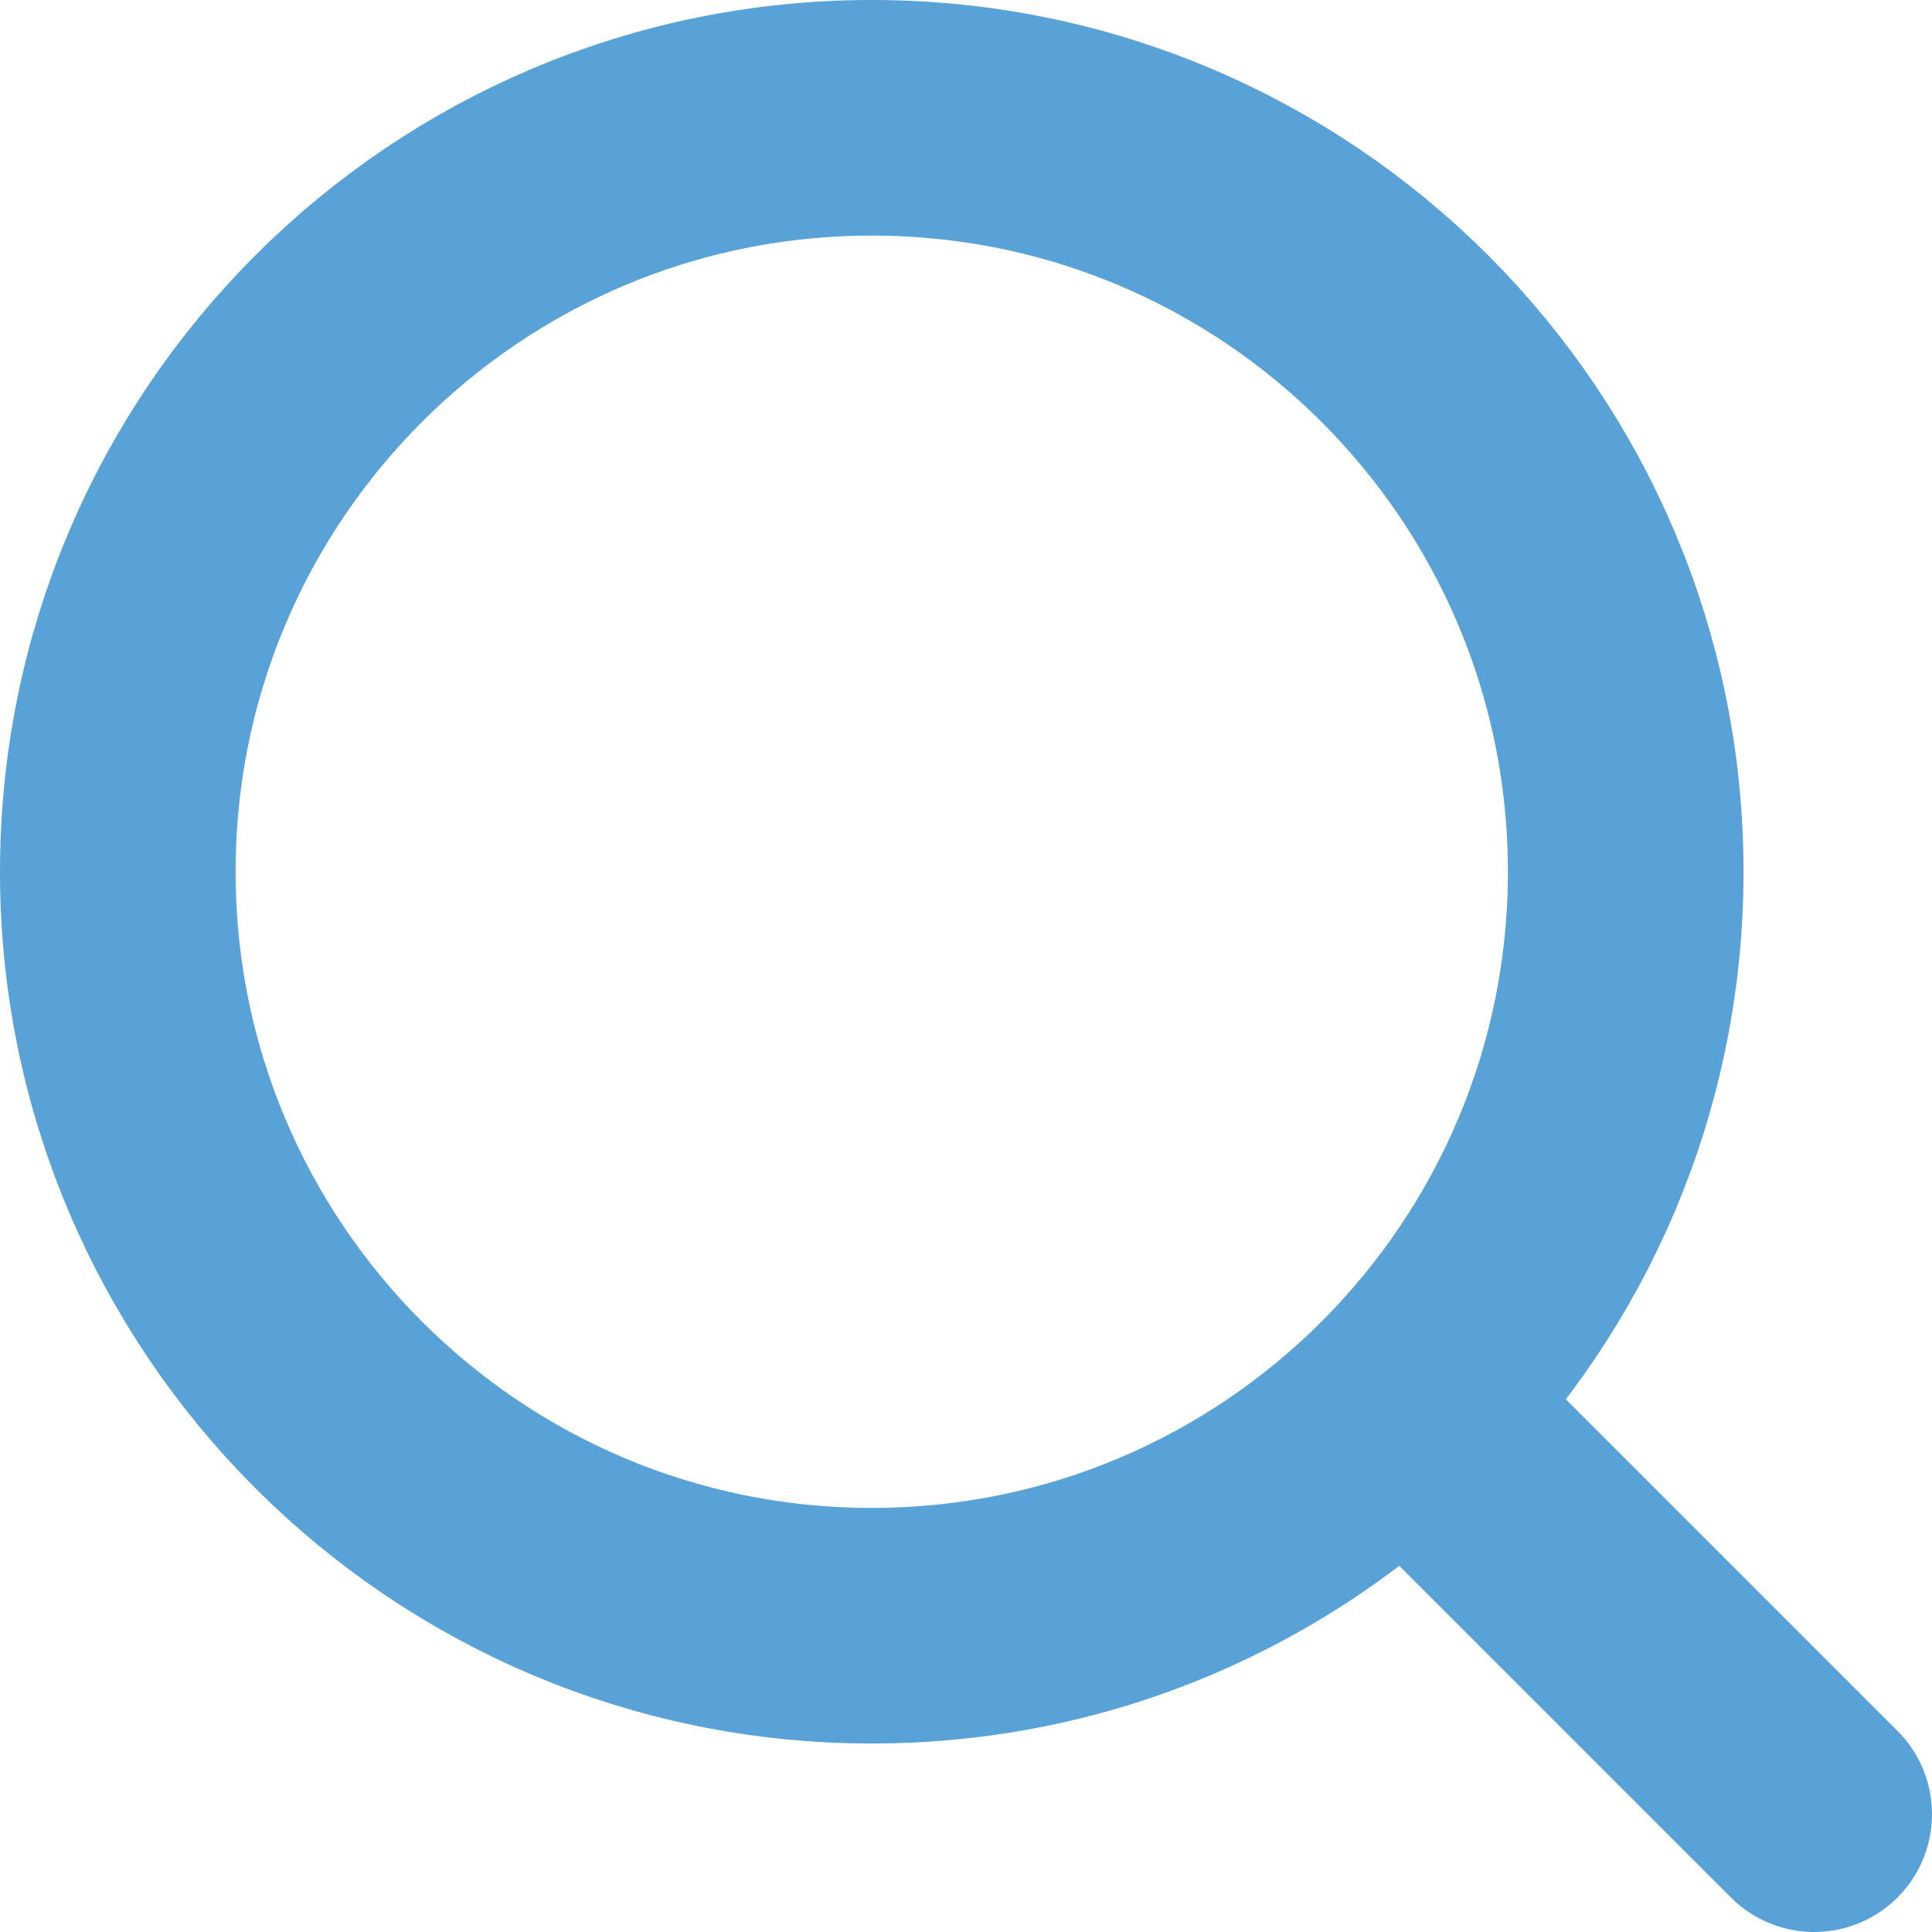
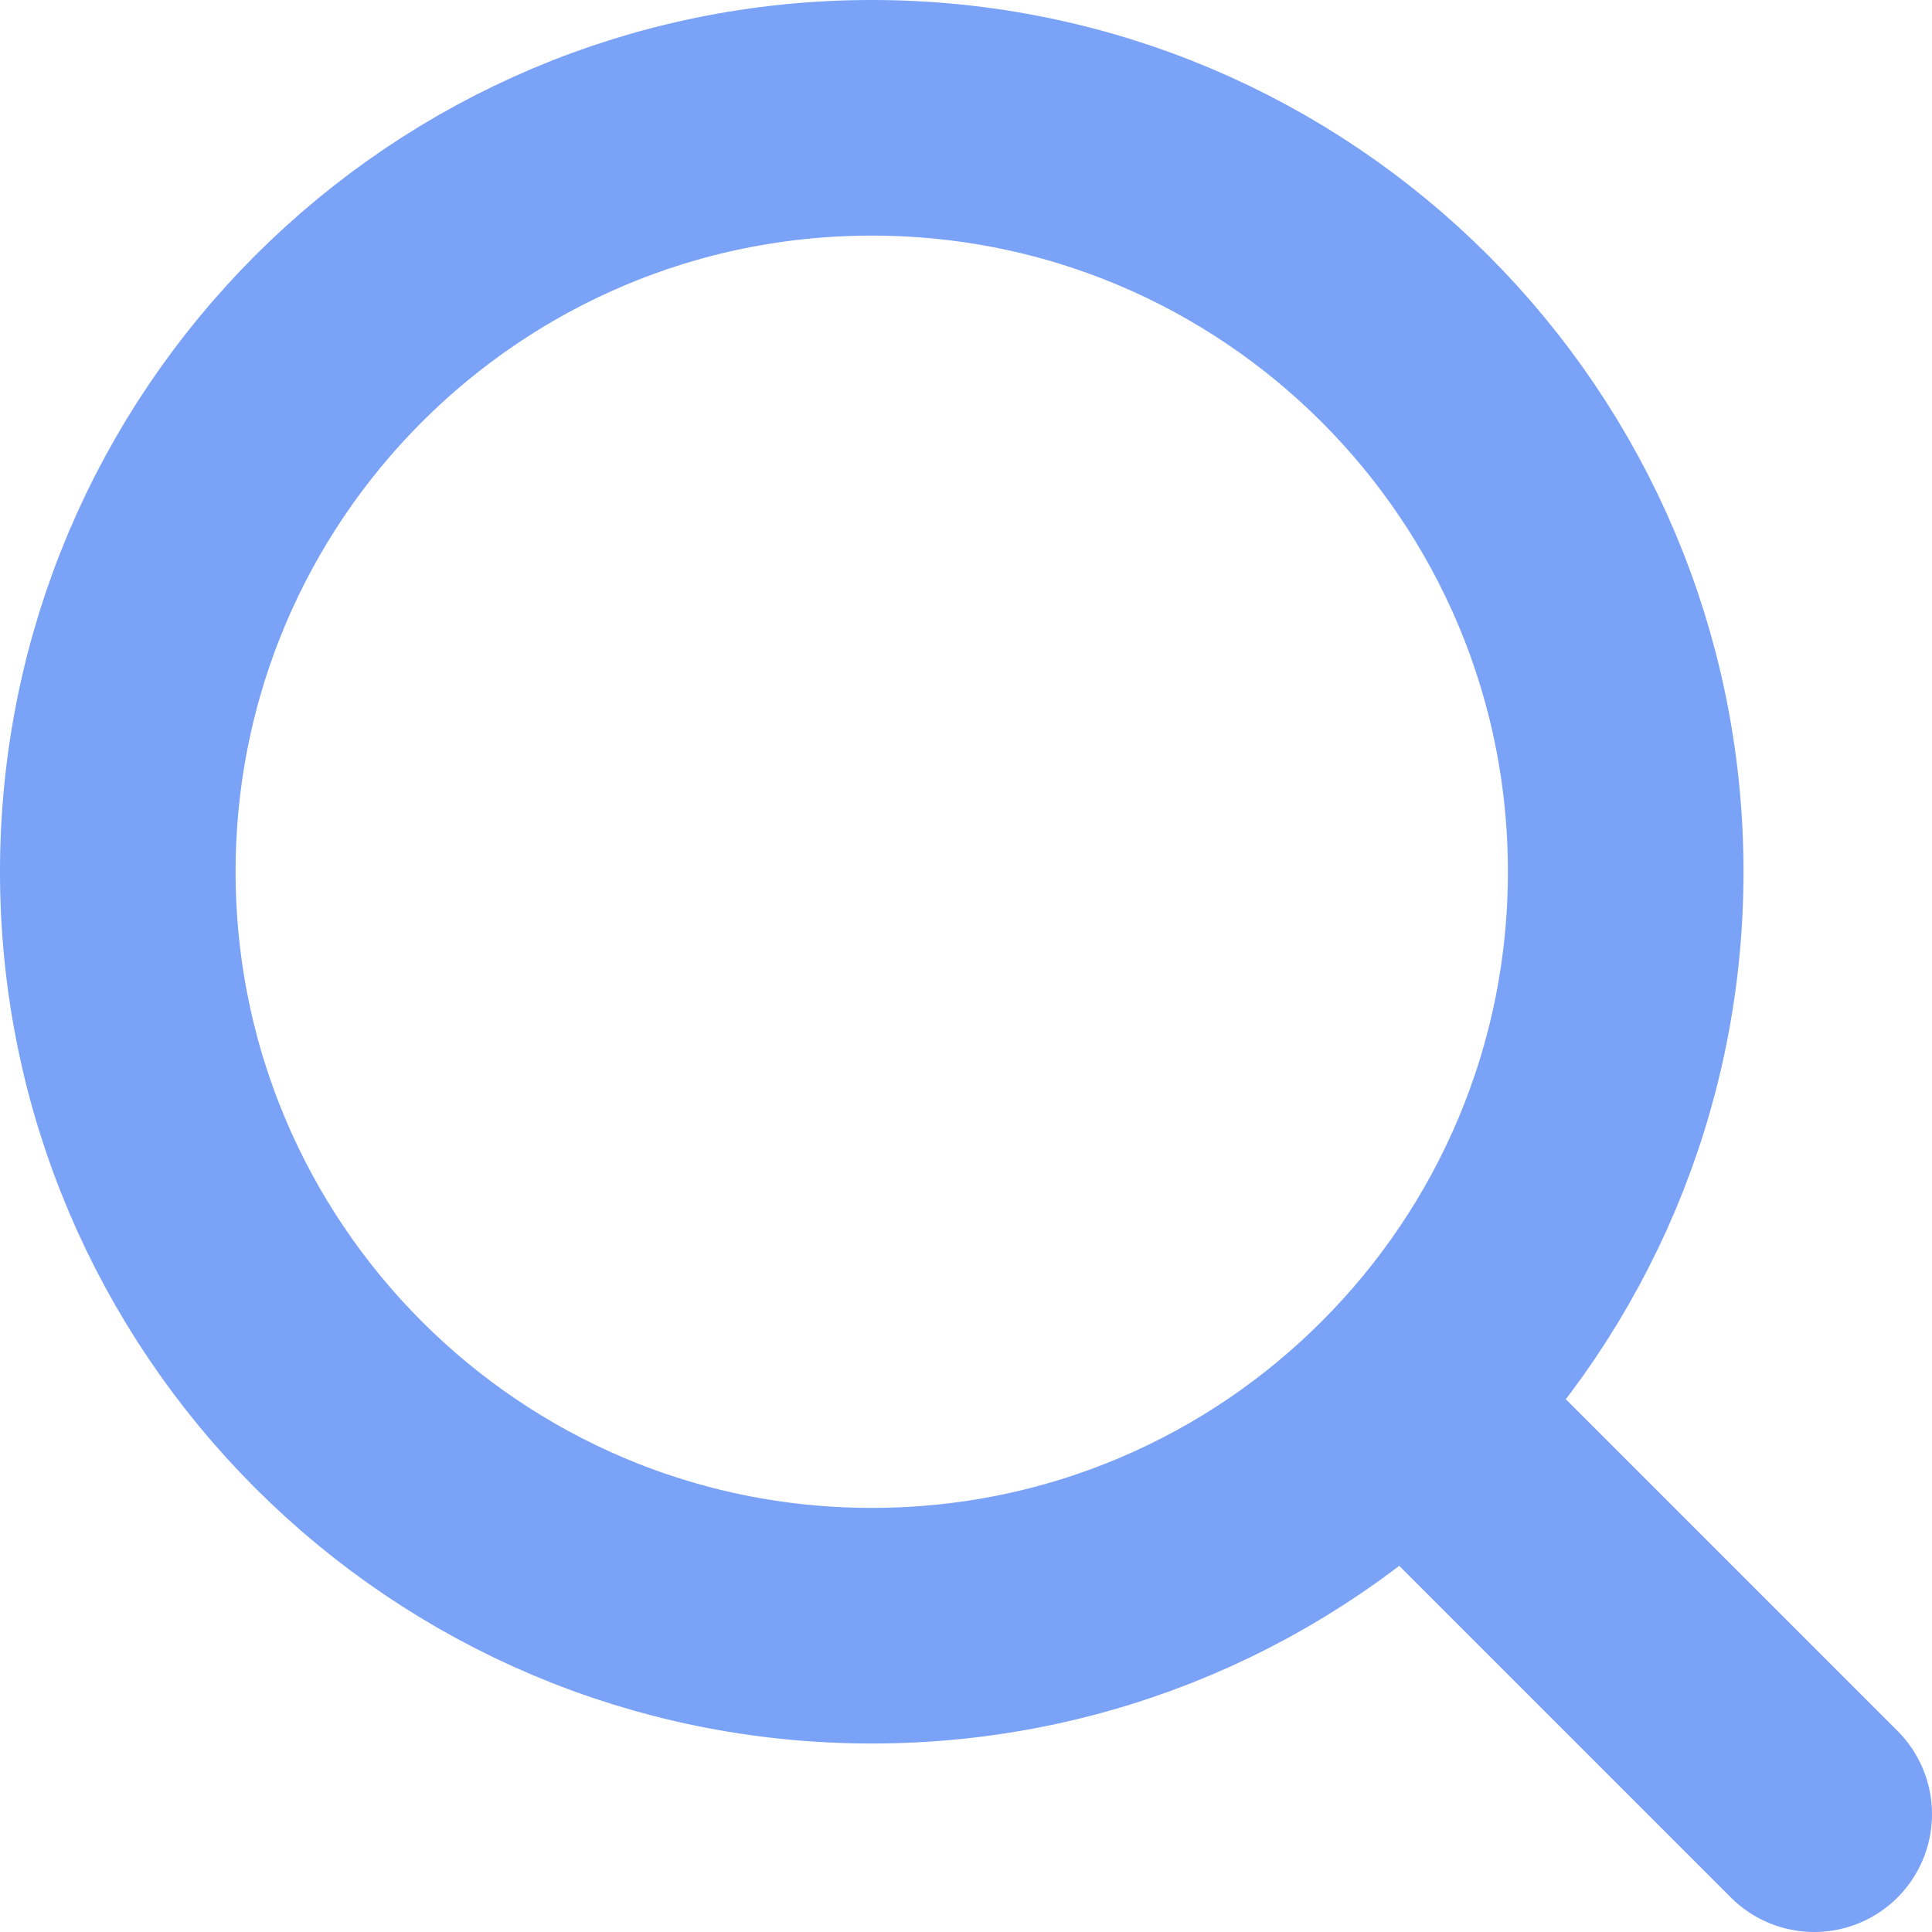
<svg xmlns="http://www.w3.org/2000/svg" width="20" height="20" viewBox="0 0 24 24" stroke-width="2.5" fill="none" color="#000000" version="1.1" id="svg6">
  <defs id="defs10" />
-   <g id="g847" transform="matrix(1.170732,0,0,1.170732,-2.04878,-2.04878)">
-     <path d="m 17,17 4,4" stroke="#000000" stroke-width="2.5" stroke-linecap="round" stroke-linejoin="round" id="path2" style="stroke:#59a2d8;stroke-opacity:1" />
-     <path d="m 3,11 c 0,4.418 3.582,8 8,8 2.213,0 4.216,-0.898 5.664,-2.351 C 18.108,15.202 19,13.205 19,11 19,6.582 15.418,3 11,3 6.582,3 3,6.582 3,11 Z" stroke="#000000" stroke-width="2.5" stroke-linecap="round" stroke-linejoin="round" id="path4" style="stroke:#59a2d8;stroke-opacity:1" />
+   <g id="g847" transform="matrix(1.170732,0,0,1.170732,-2.04878,-2.04878)" style="stroke:#7aa2f7;stroke-opacity:1">
+     <path d="m 17,17 4,4" stroke="#000000" stroke-width="2.5" stroke-linecap="round" stroke-linejoin="round" id="path2" style="stroke:#7aa2f7;stroke-opacity:1" />
+     <path d="m 3,11 c 0,4.418 3.582,8 8,8 2.213,0 4.216,-0.898 5.664,-2.351 C 18.108,15.202 19,13.205 19,11 19,6.582 15.418,3 11,3 6.582,3 3,6.582 3,11 Z" stroke="#000000" stroke-width="2.5" stroke-linecap="round" stroke-linejoin="round" id="path4" style="stroke:#7aa2f7;stroke-opacity:1" />
  </g>
</svg>
